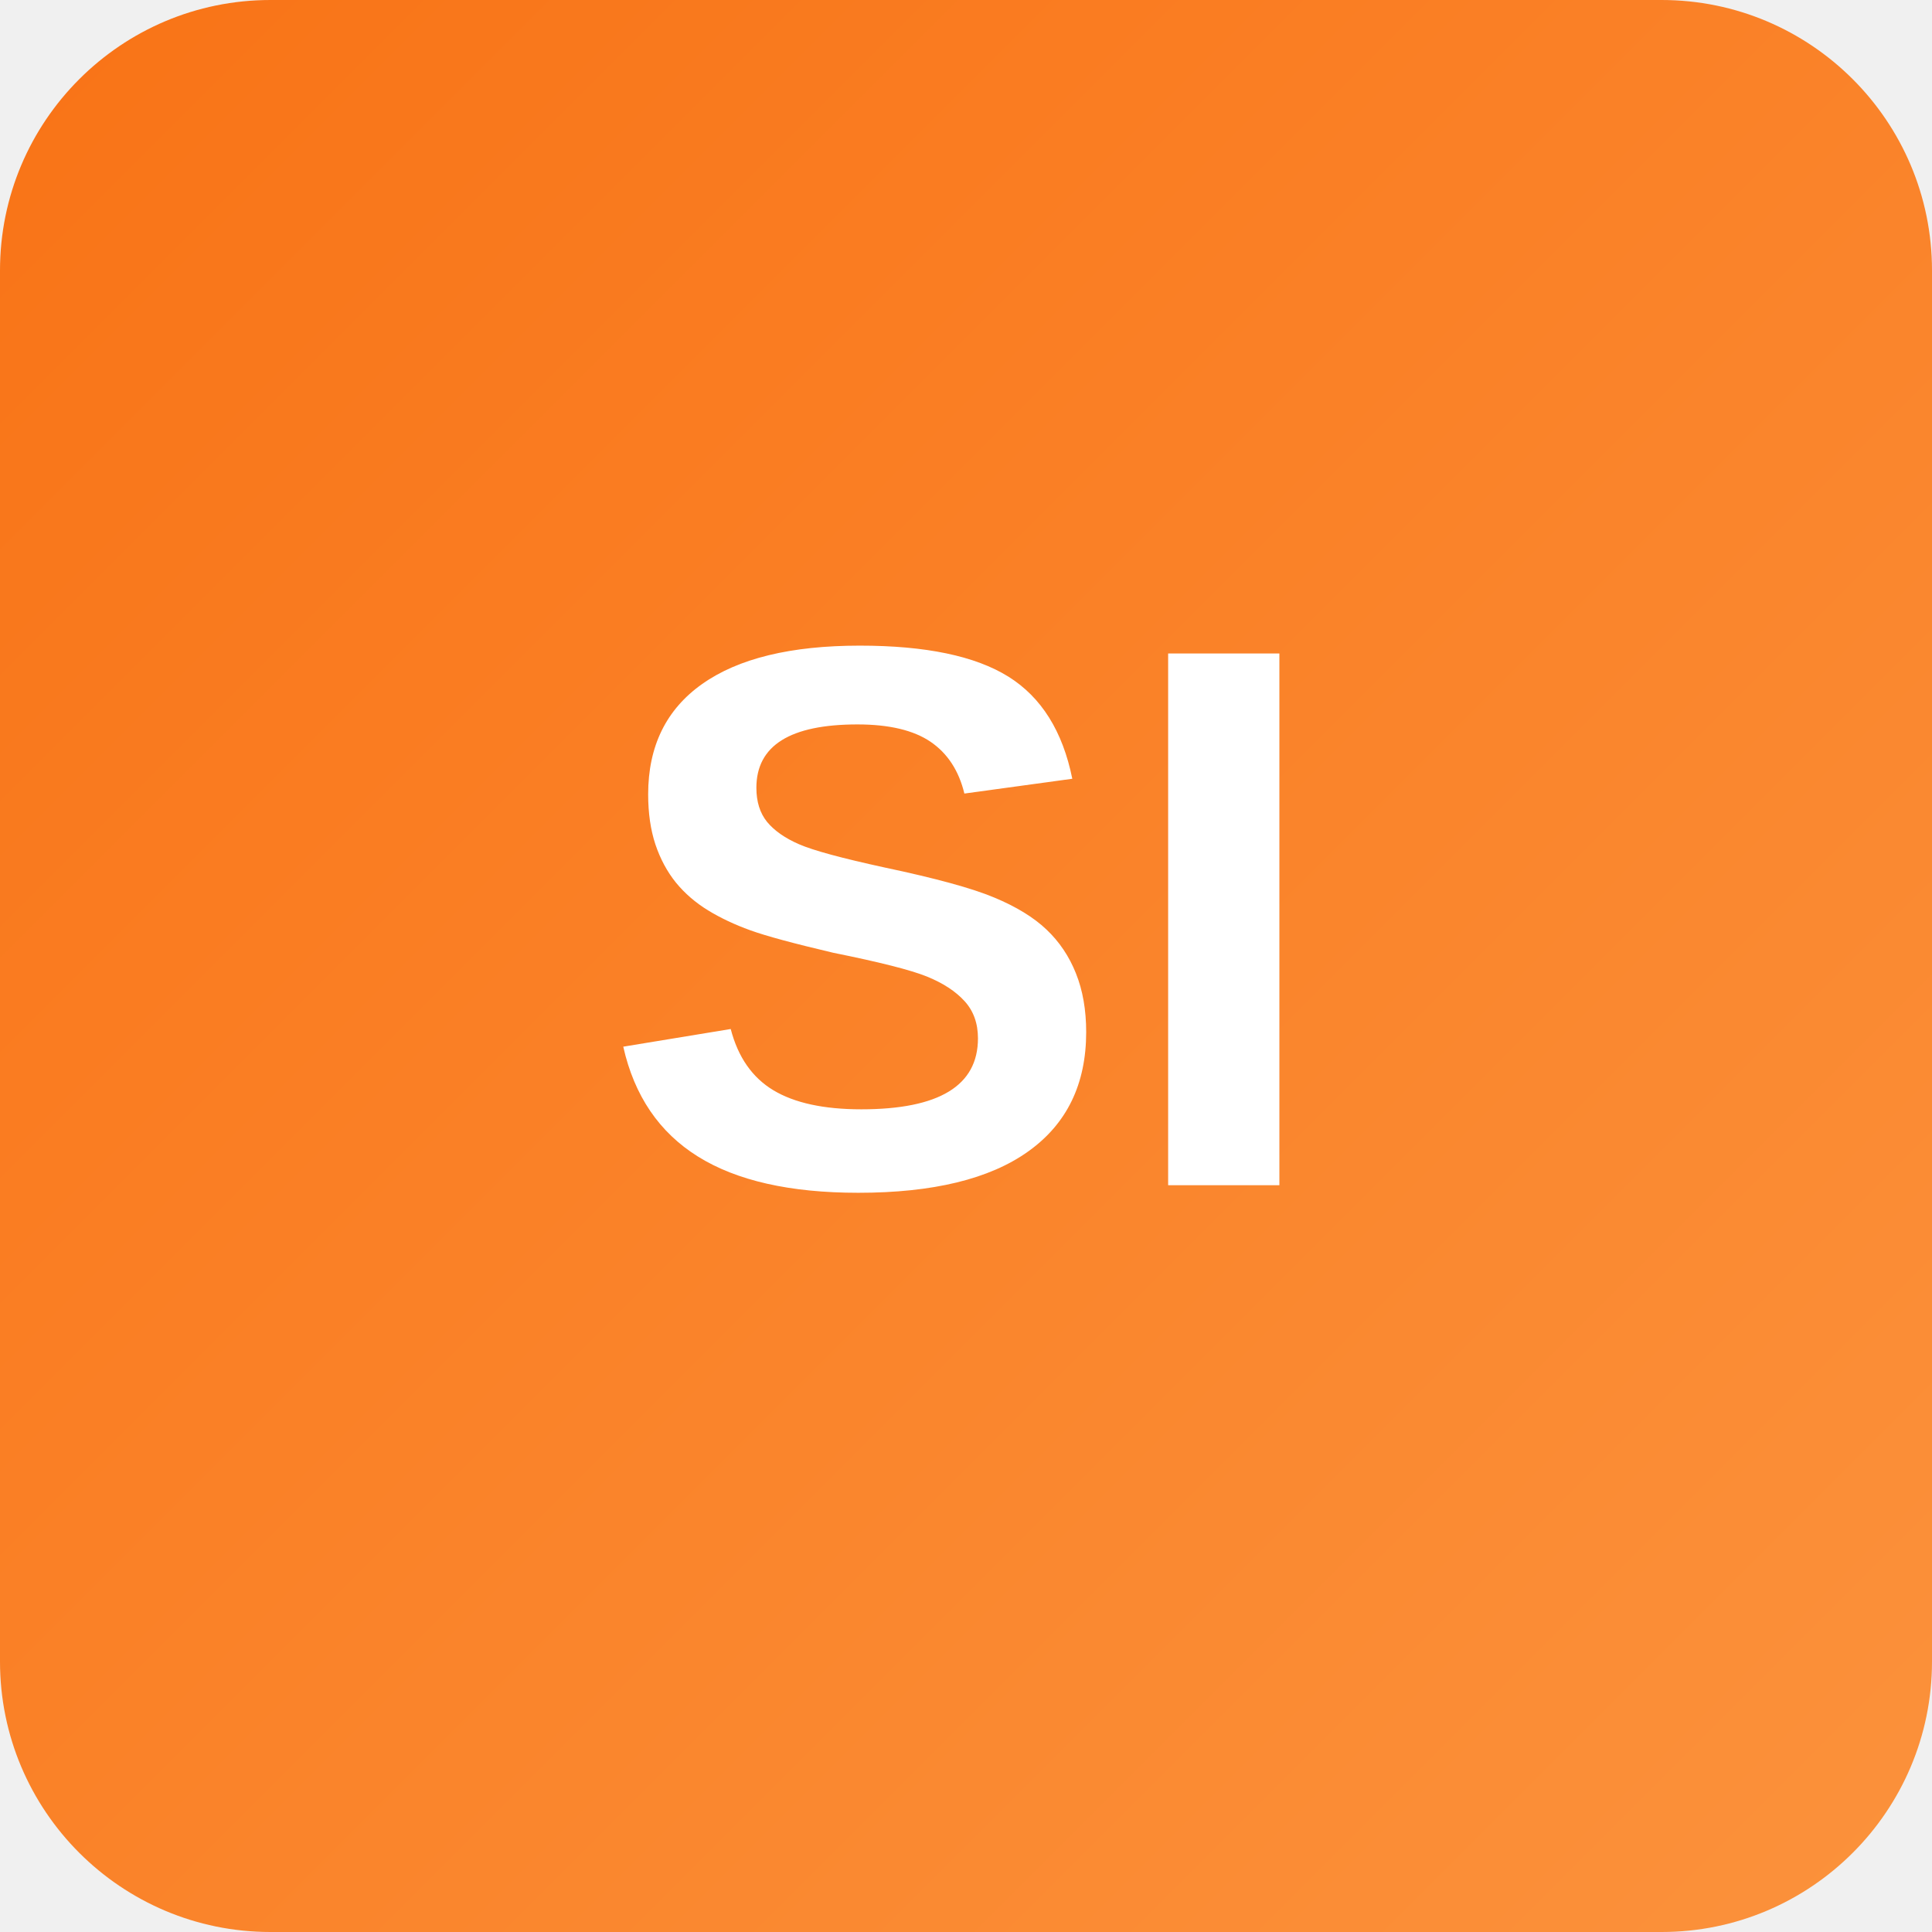
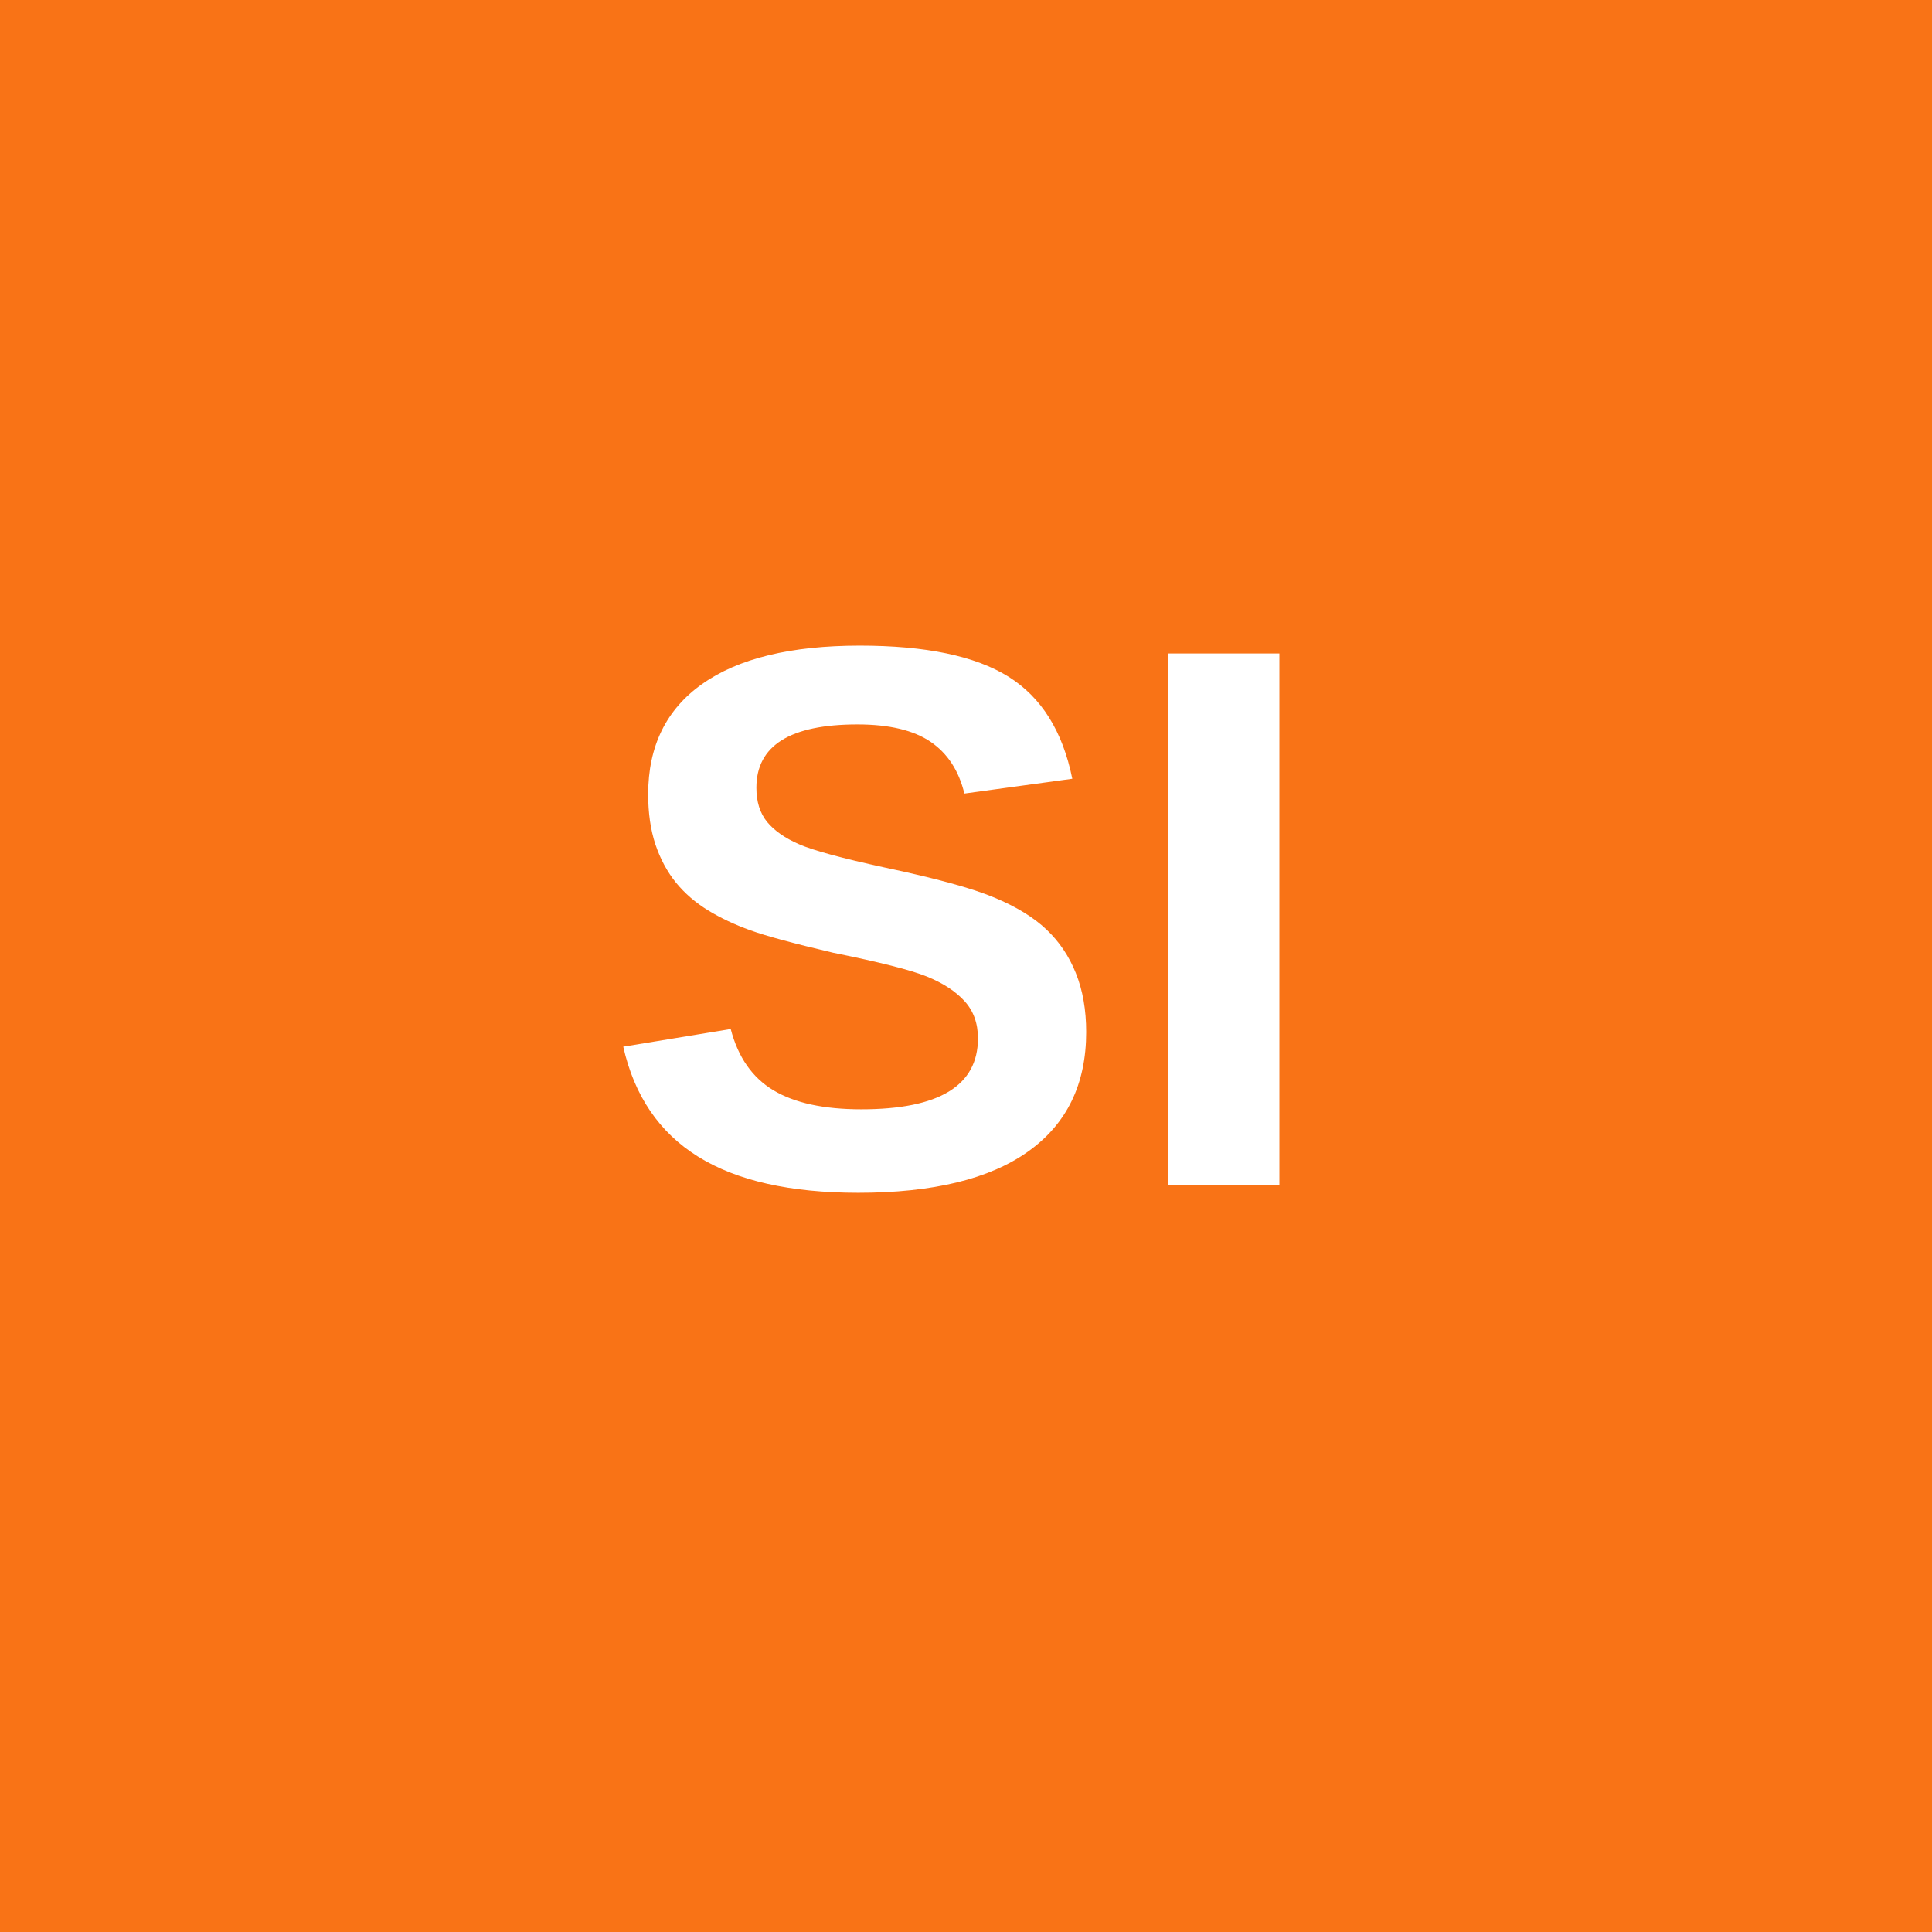
<svg xmlns="http://www.w3.org/2000/svg" viewBox="0 0 200 200">
-   <defs>
-     <linearGradient id="g" x1="0" y1="0" x2="1" y2="1">
-       <stop offset="0%" stop-color="#f97316" />
-       <stop offset="100%" stop-color="#fb923c" />
-     </linearGradient>
-   </defs>
-   <rect width="200" height="200" rx="28" ry="28" fill="url(#g)" />
+   <rect width="200" height="200" fill="#f97316" />
  <g fill="#fff" font-family="Arial, Helvetica, sans-serif" font-weight="700" font-size="80">
    <text x="50%" y="50%" dominant-baseline="middle" text-anchor="middle">SI</text>
  </g>
</svg>
